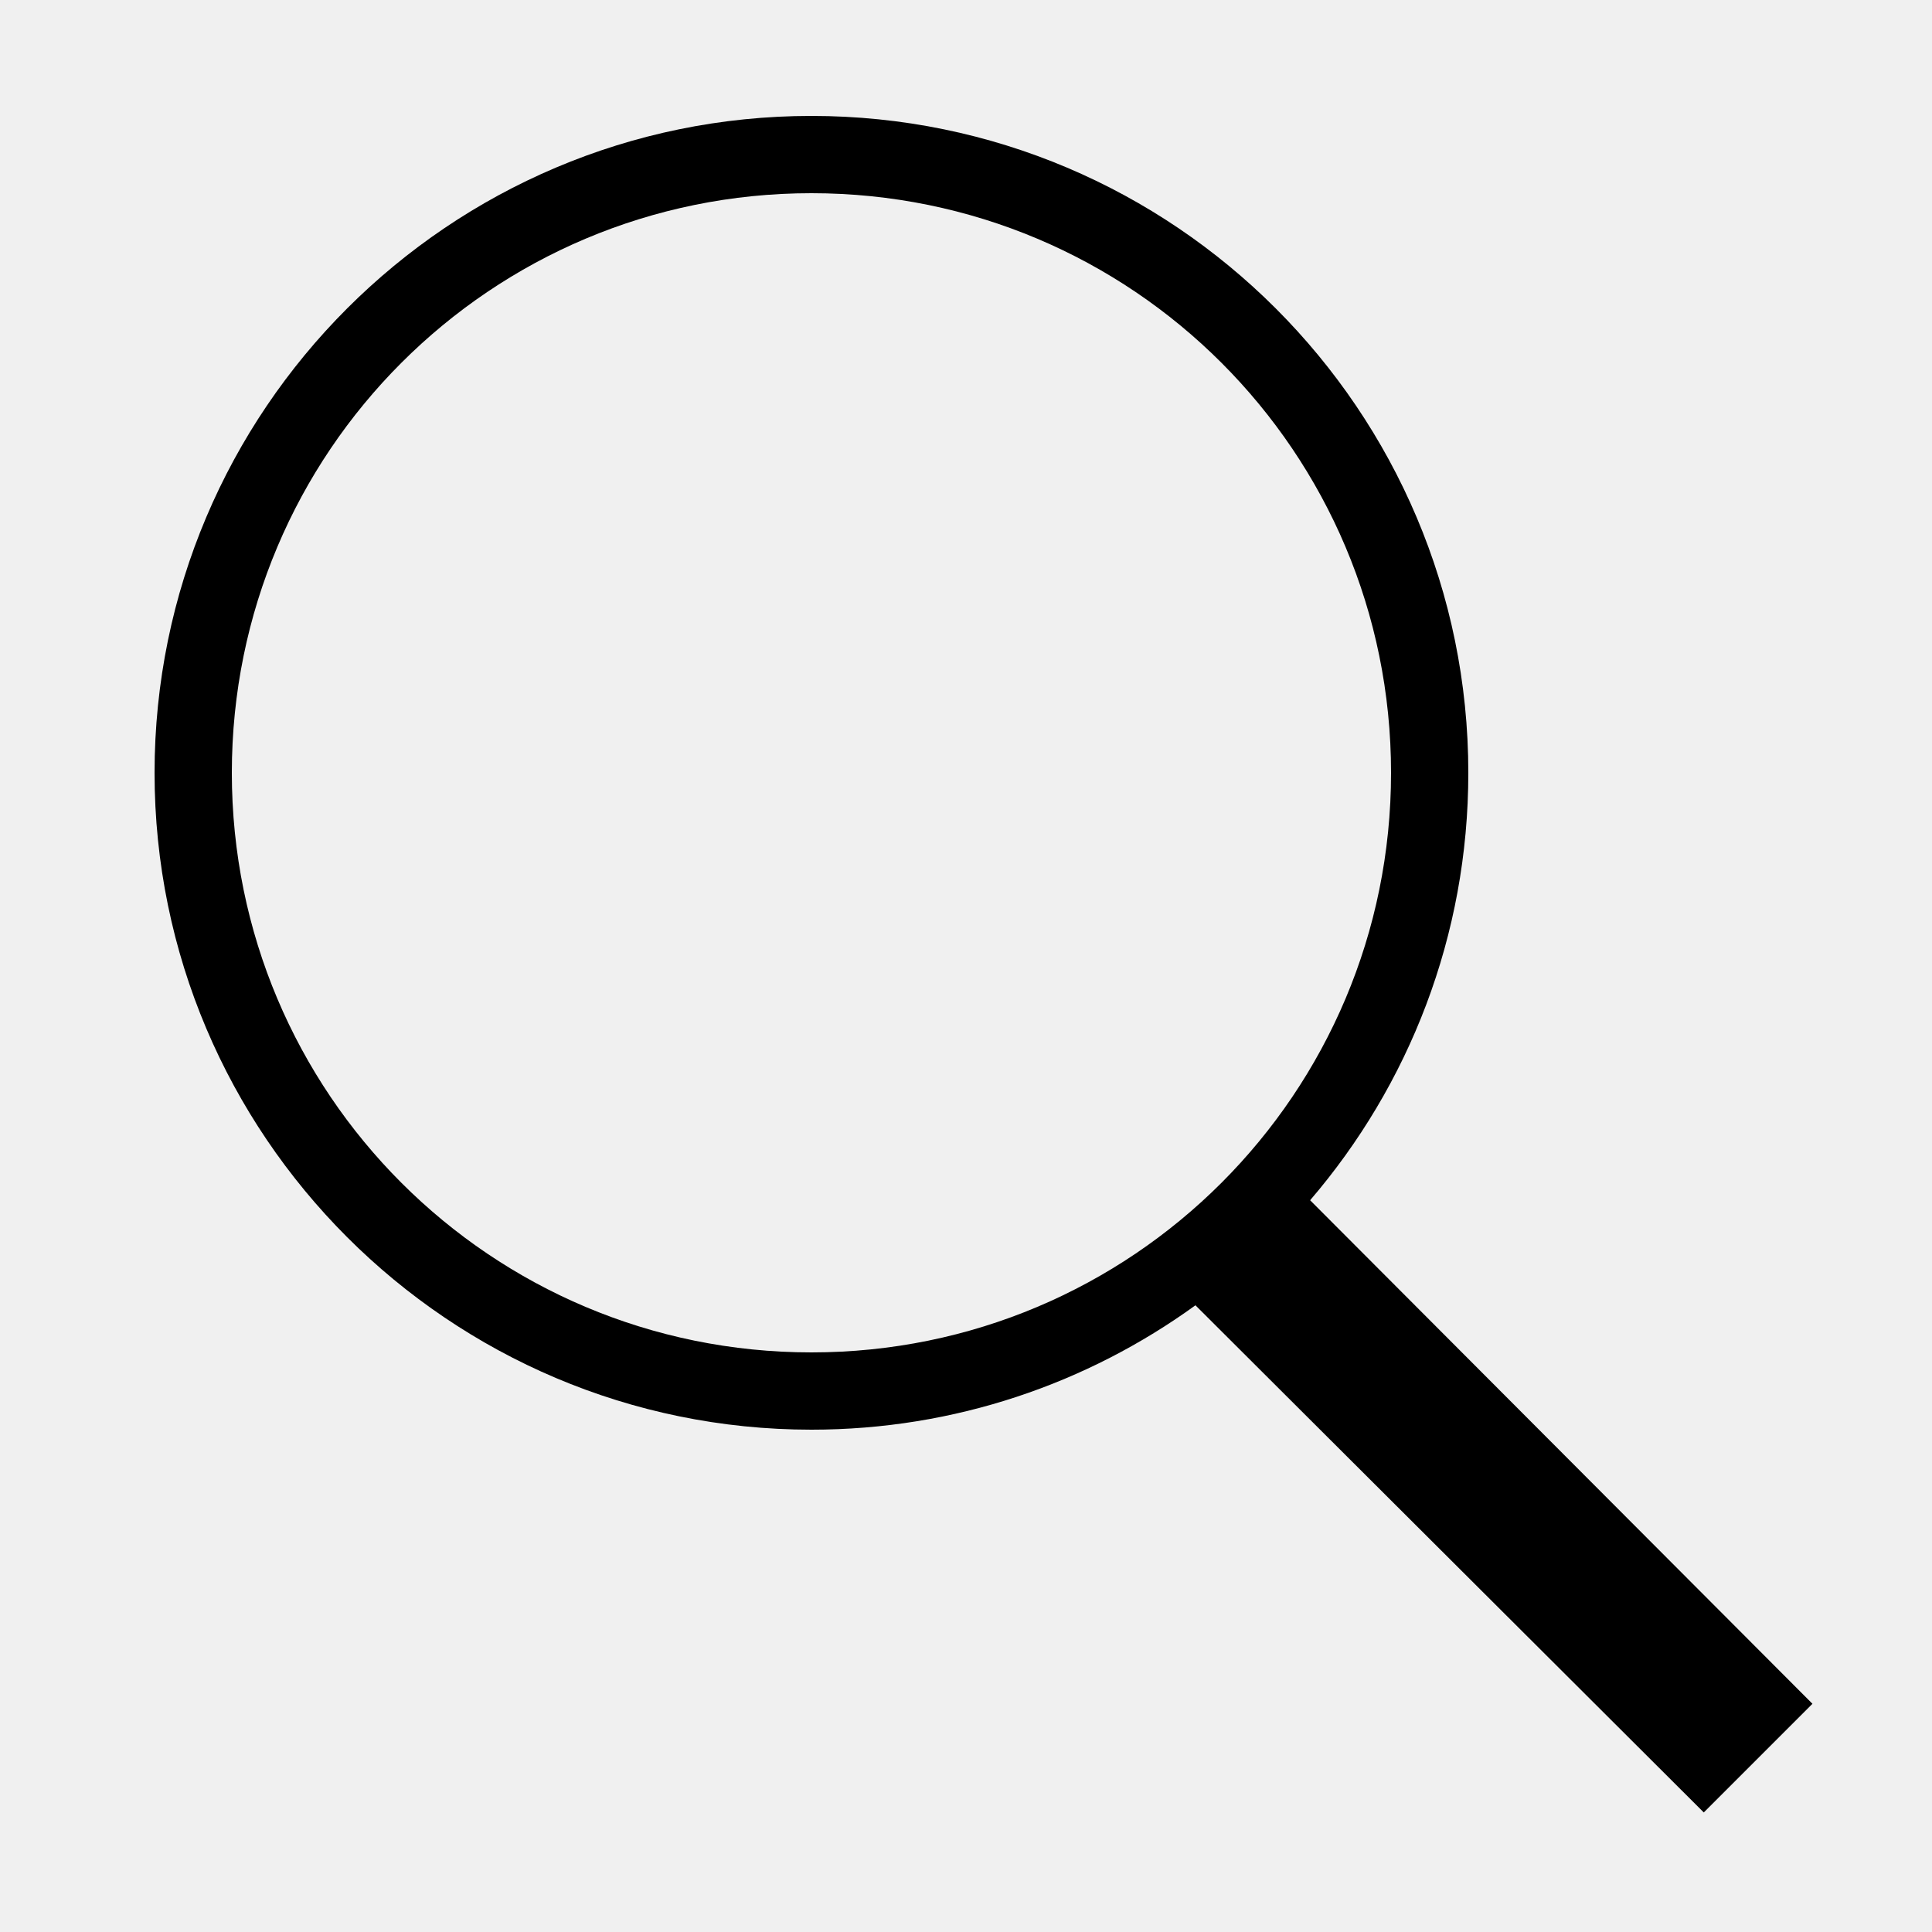
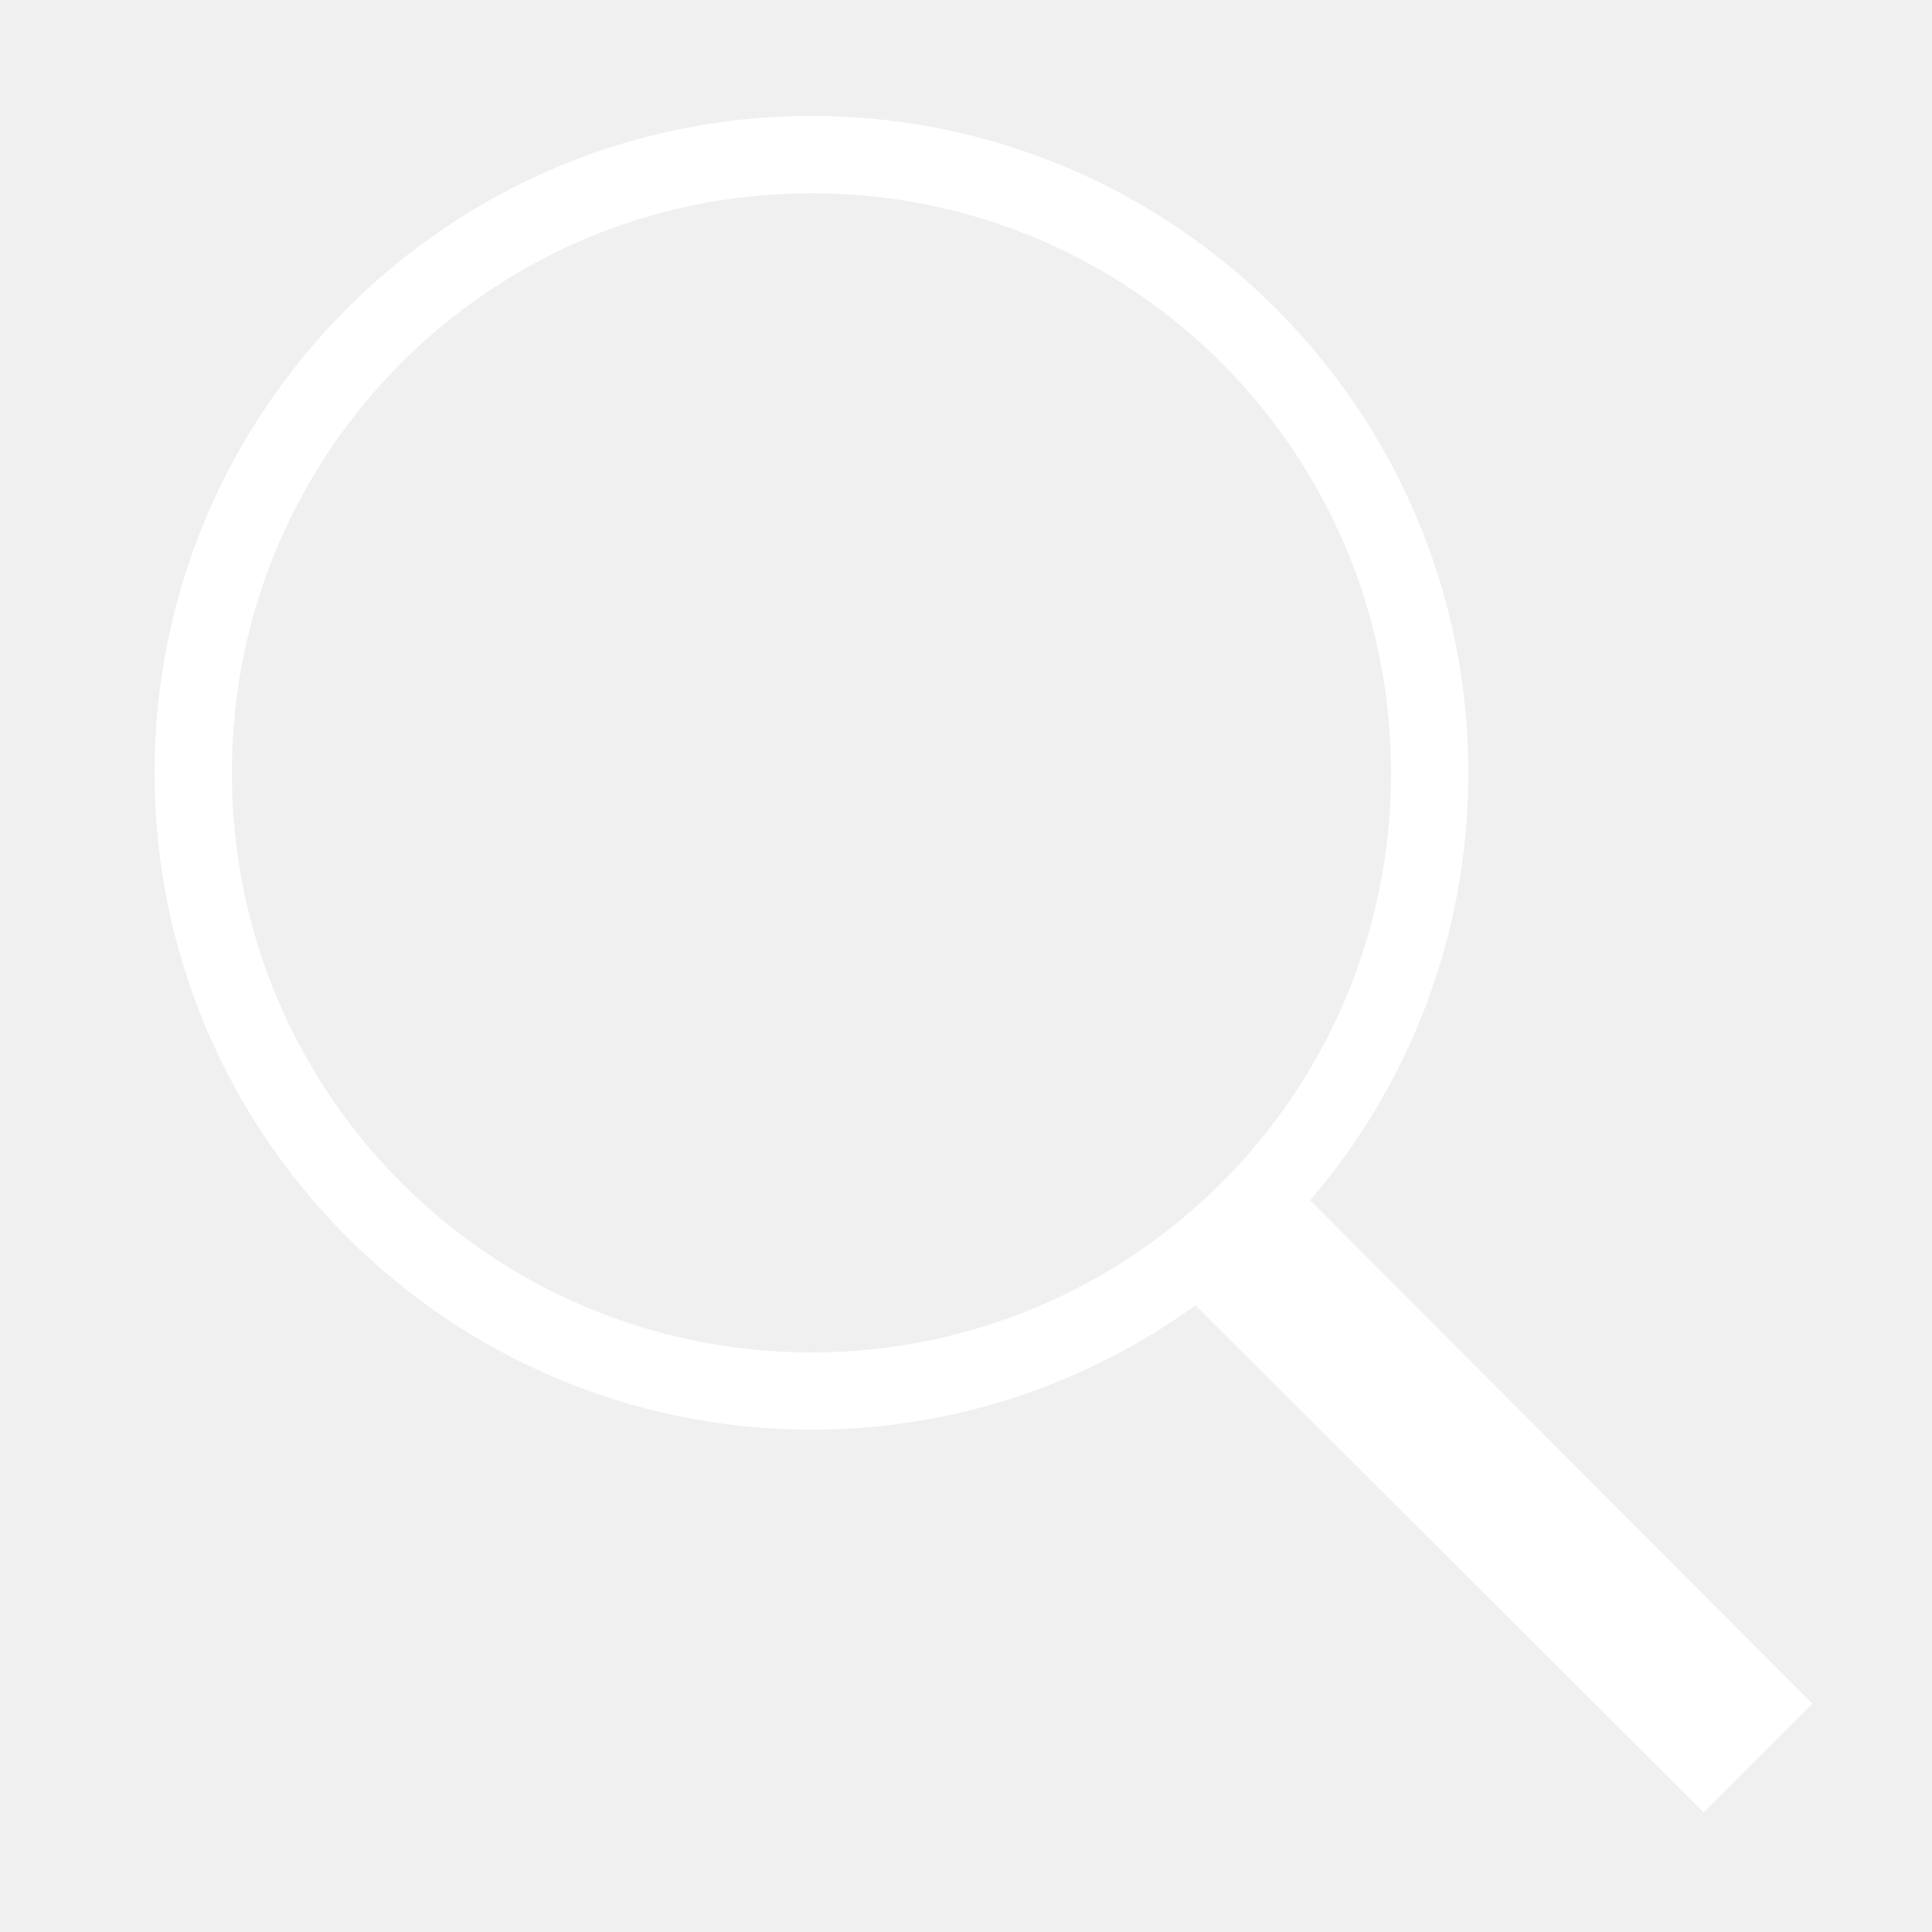
- <svg xmlns="http://www.w3.org/2000/svg" x="0px" y="0px" width="50" height="50" viewBox="0 0 50 50">
-   <path d="M 21 3 C 11.621 3 4 10.621 4 20 C 4 29.379 11.621 37 21 37 C 24.711 37 28.141 35.805 30.938 33.781 L 44.094 46.906 L 46.906 44.094 L 33.906 31.062 C 36.461 28.086 38 24.223 38 20 C 38 10.621 30.379 3 21 3 Z M 21 5 C 29.297 5 36 11.703 36 20 C 36 28.297 29.297 35 21 35 C 12.703 35 6 28.297 6 20 C 6 11.703 12.703 5 21 5 Z" />
+ <svg xmlns="http://www.w3.org/2000/svg" viewBox="0,0,256,256" width="50px" height="50px" fill-rule="nonzero">
+   <g fill="#ffffff" fill-rule="nonzero" stroke="none" stroke-width="1" stroke-linecap="butt" stroke-linejoin="miter" stroke-miterlimit="10" stroke-dasharray="" stroke-dashoffset="0" font-family="none" font-weight="none" font-size="none" text-anchor="none" style="mix-blend-mode: normal">
+     <g transform="scale(5.12,5.12)">
+       <path d="M21,3c-9.379,0 -17,7.621 -17,17c0,9.379 7.621,17 17,17c3.711,0 7.141,-1.195 9.938,-3.219l13.156,13.125l2.812,-2.812l-13,-13.031c2.555,-2.977 4.094,-6.84 4.094,-11.062c0,-9.379 -7.621,-17 -17,-17zM21,5c8.297,0 15,6.703 15,15c0,8.297 -6.703,15 -15,15c-8.297,0 -15,-6.703 -15,-15c0,-8.297 6.703,-15 15,-15z">
+ </path>
+     </g>
+   </g>
</svg>
